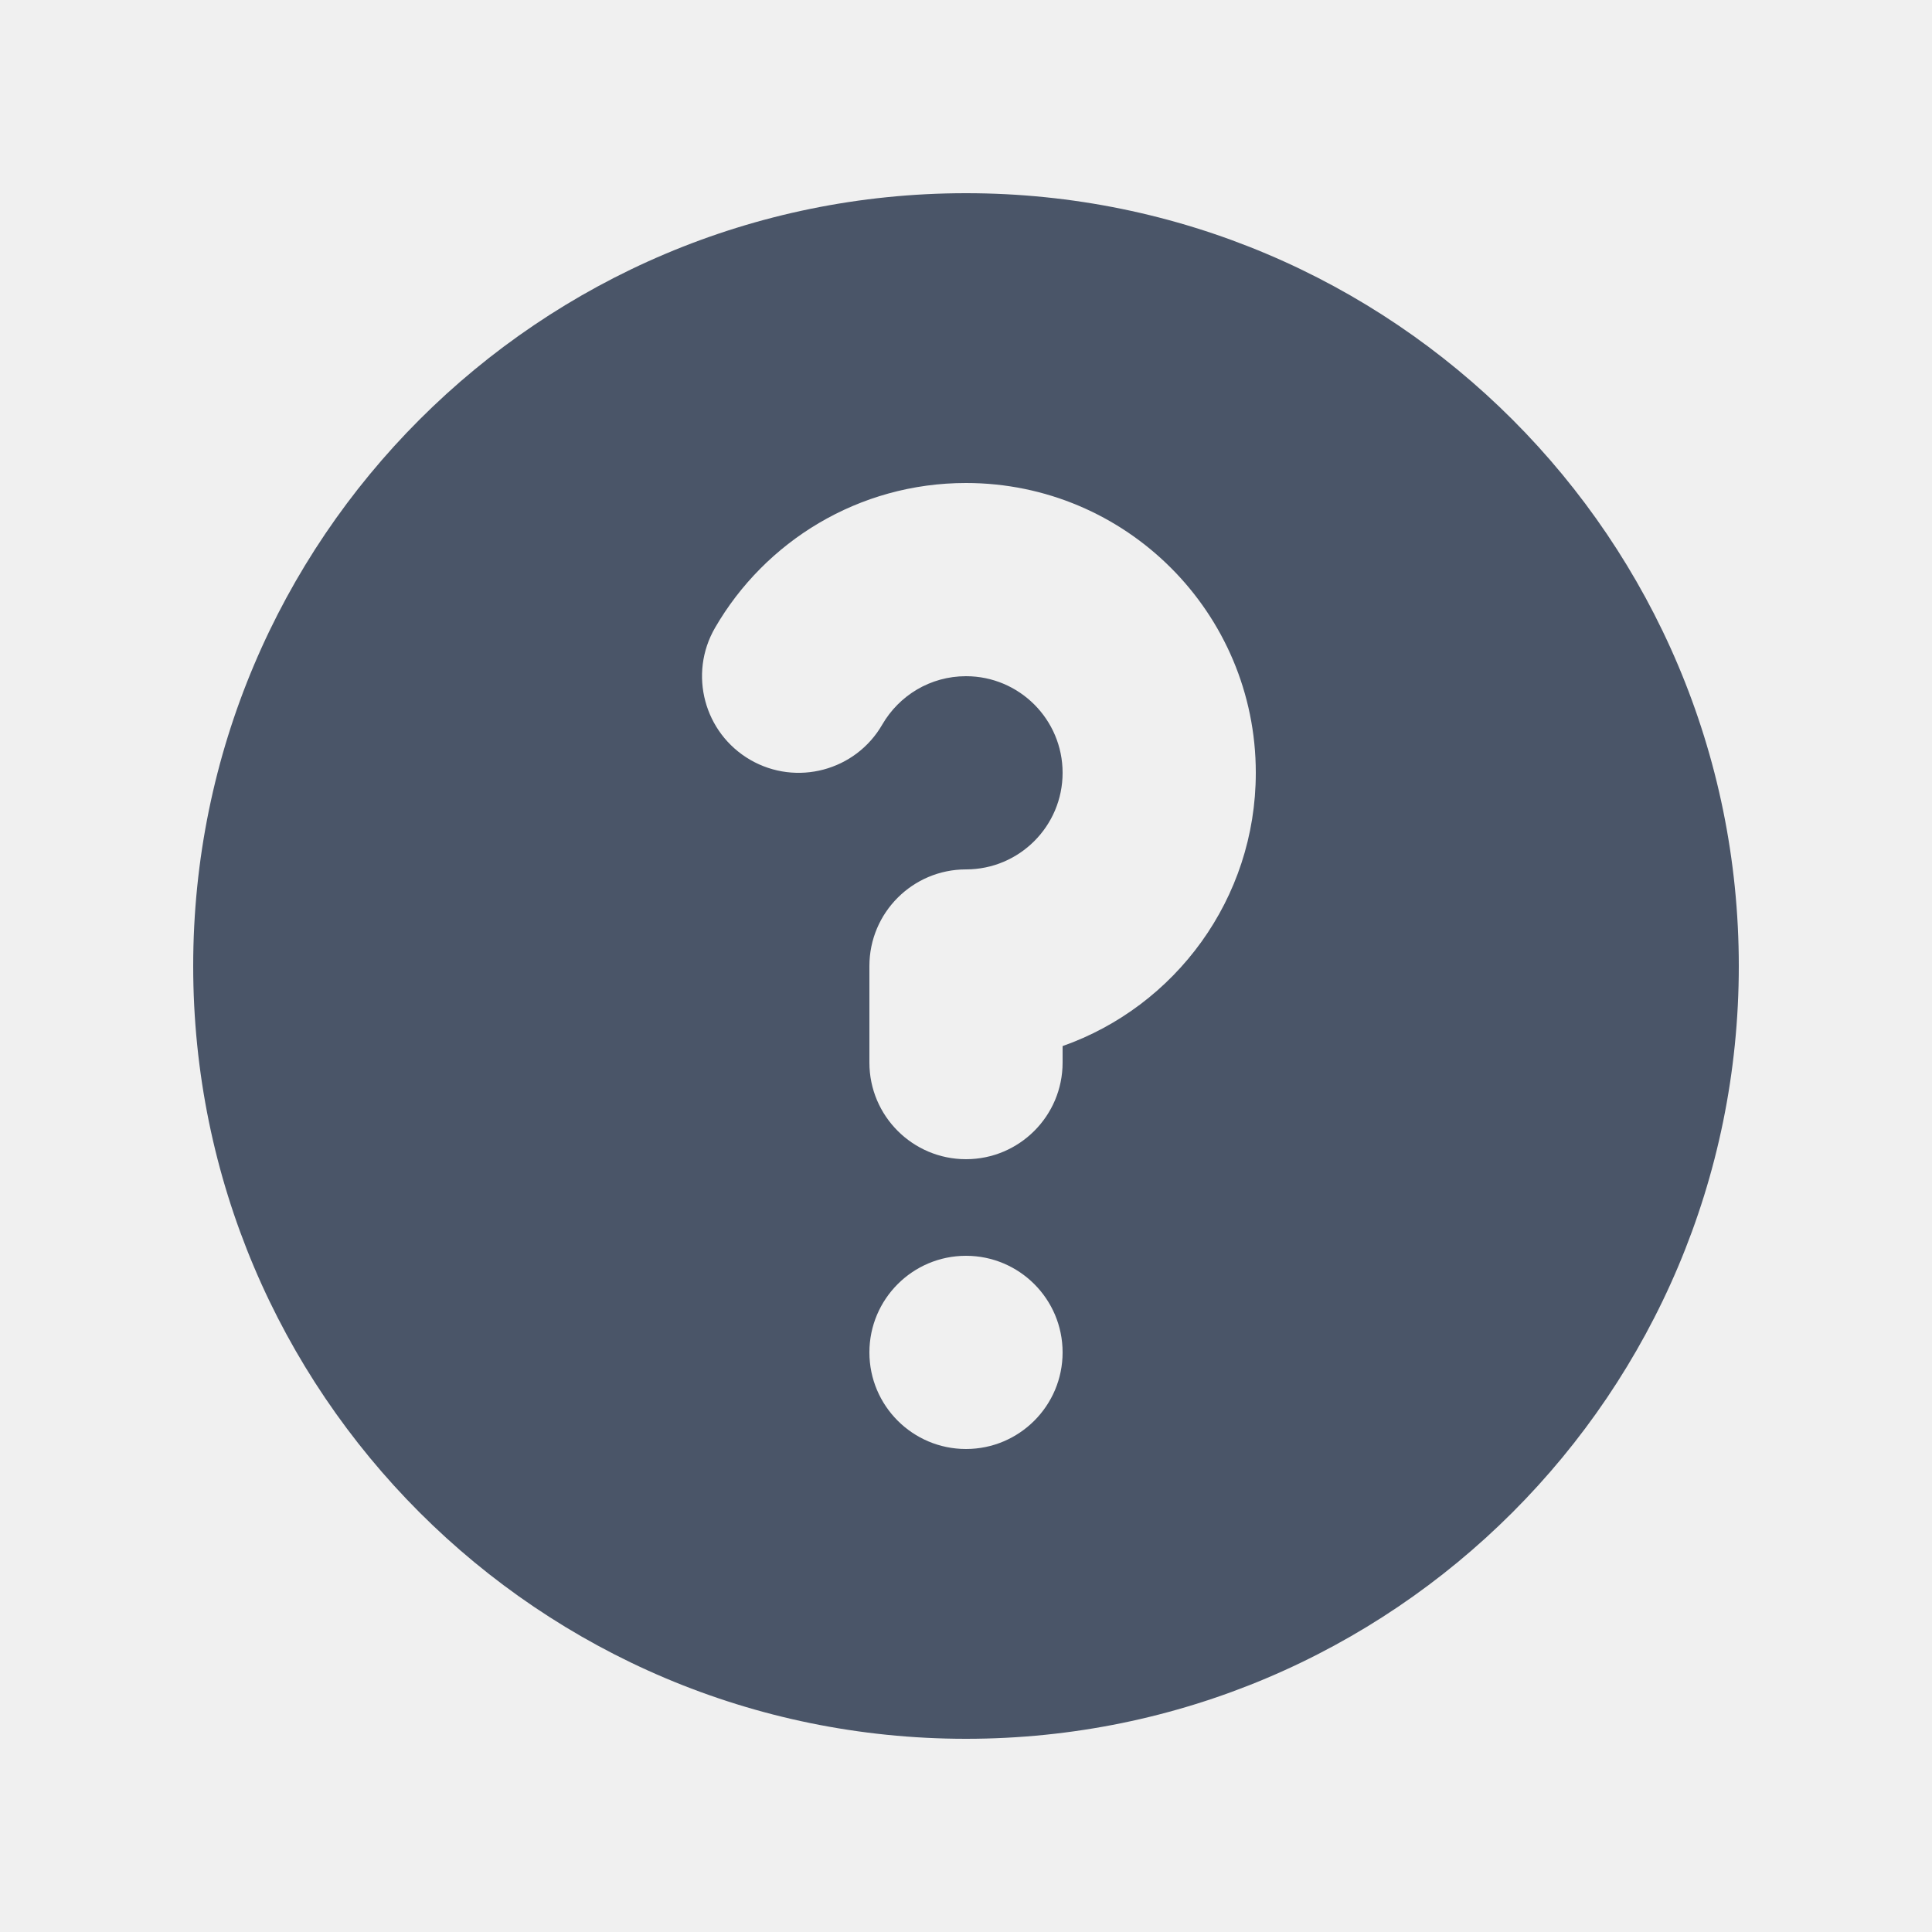
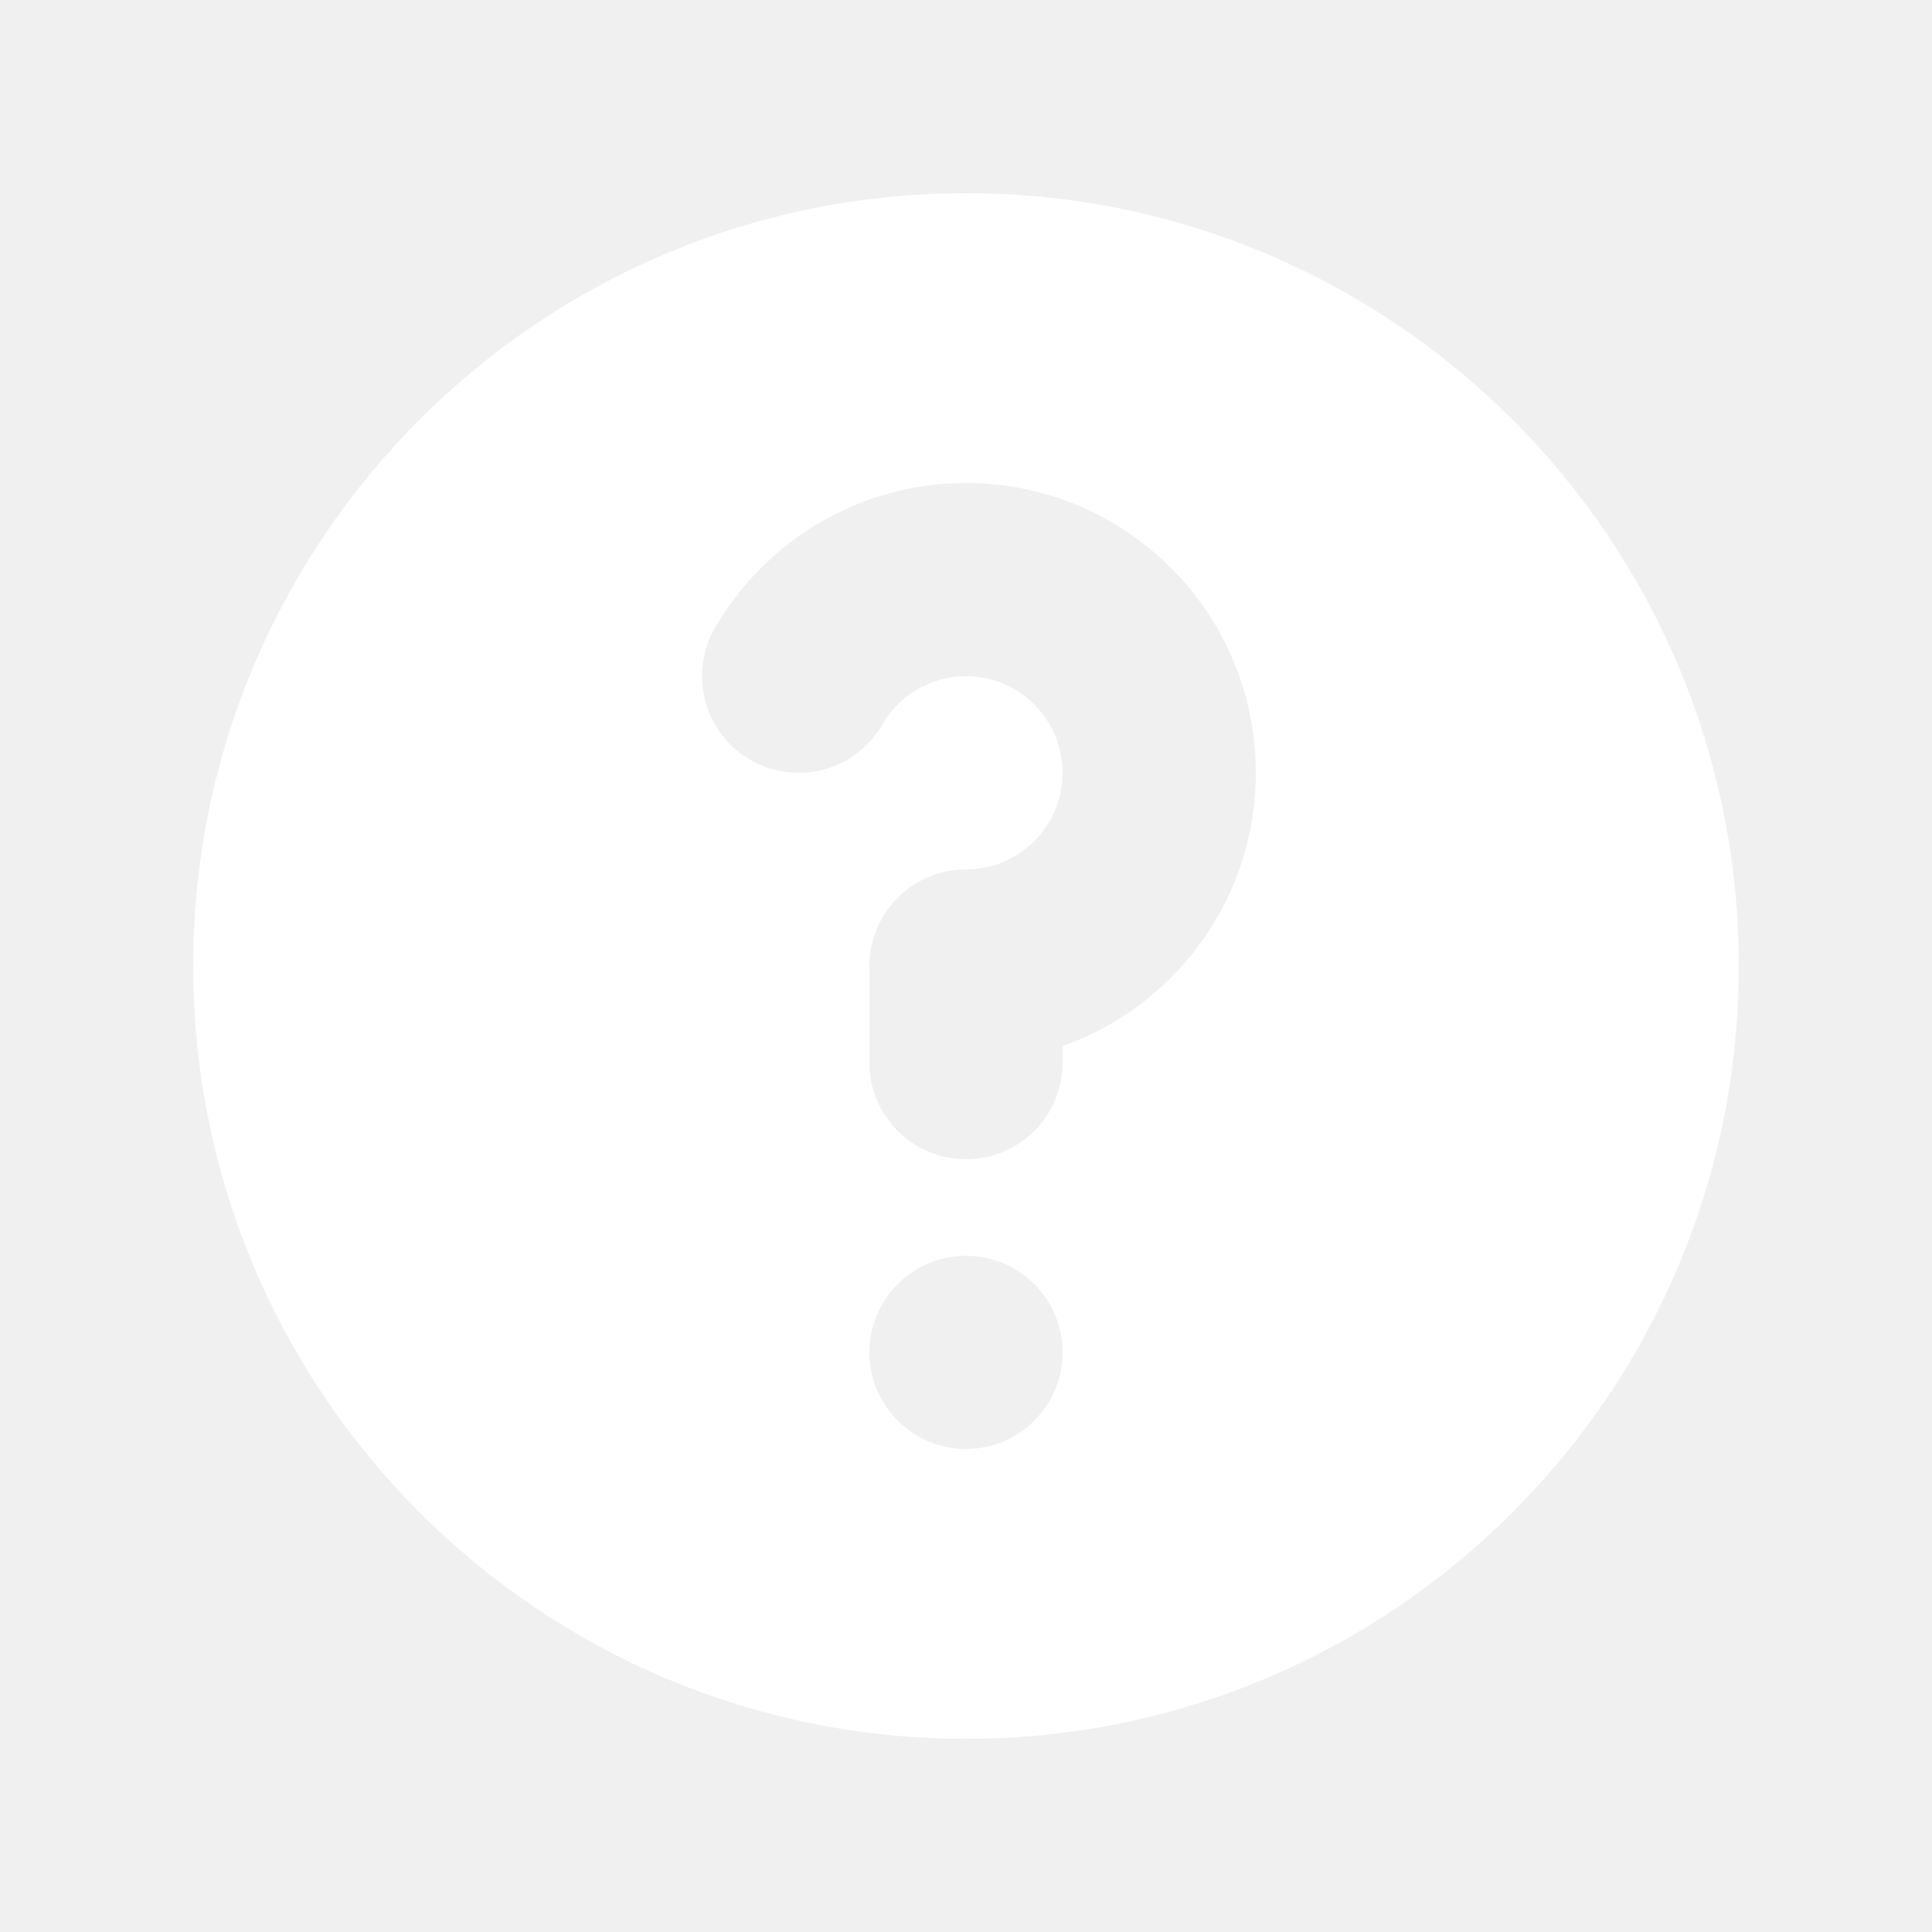
<svg xmlns="http://www.w3.org/2000/svg" fill="none" height="20" viewBox="0 0 20 20" width="20">
-   <path clip-rule="evenodd" d="M18 10C18 14.418 14.418 18 10 18C5.582 18 2 14.418 2 10C2 5.582 5.582 2 10 2C14.418 2 18 5.582 18 10ZM10 7C9.631 7 9.308 7.199 9.133 7.501C8.857 7.979 8.245 8.142 7.767 7.866C7.289 7.589 7.125 6.977 7.402 6.499C7.919 5.605 8.888 5 10 5C11.657 5 13 6.343 13 8C13 9.306 12.165 10.418 11 10.829V11C11 11.552 10.552 12 10 12C9.448 12 9 11.552 9 11V10C9 9.448 9.448 9 10 9C10.552 9 11 8.552 11 8C11 7.448 10.552 7 10 7ZM10 15C10.552 15 11 14.552 11 14C11 13.448 10.552 13 10 13C9.448 13 9 13.448 9 14C9 14.552 9.448 15 10 15Z" fill="#4A5568" fill-rule="evenodd" />
+   <path clip-rule="evenodd" d="M18 10C18 14.418 14.418 18 10 18C5.582 18 2 14.418 2 10C2 5.582 5.582 2 10 2C14.418 2 18 5.582 18 10ZM10 7C9.631 7 9.308 7.199 9.133 7.501C8.857 7.979 8.245 8.142 7.767 7.866C7.289 7.589 7.125 6.977 7.402 6.499C7.919 5.605 8.888 5 10 5C11.657 5 13 6.343 13 8C13 9.306 12.165 10.418 11 10.829V11C11 11.552 10.552 12 10 12C9.448 12 9 11.552 9 11V10C9 9.448 9.448 9 10 9C10.552 9 11 8.552 11 8C11 7.448 10.552 7 10 7ZM10 15C10.552 15 11 14.552 11 14C11 13.448 10.552 13 10 13C9.448 13 9 13.448 9 14C9 14.552 9.448 15 10 15Z" fill="#ffffff" fill-rule="evenodd" />
</svg>
